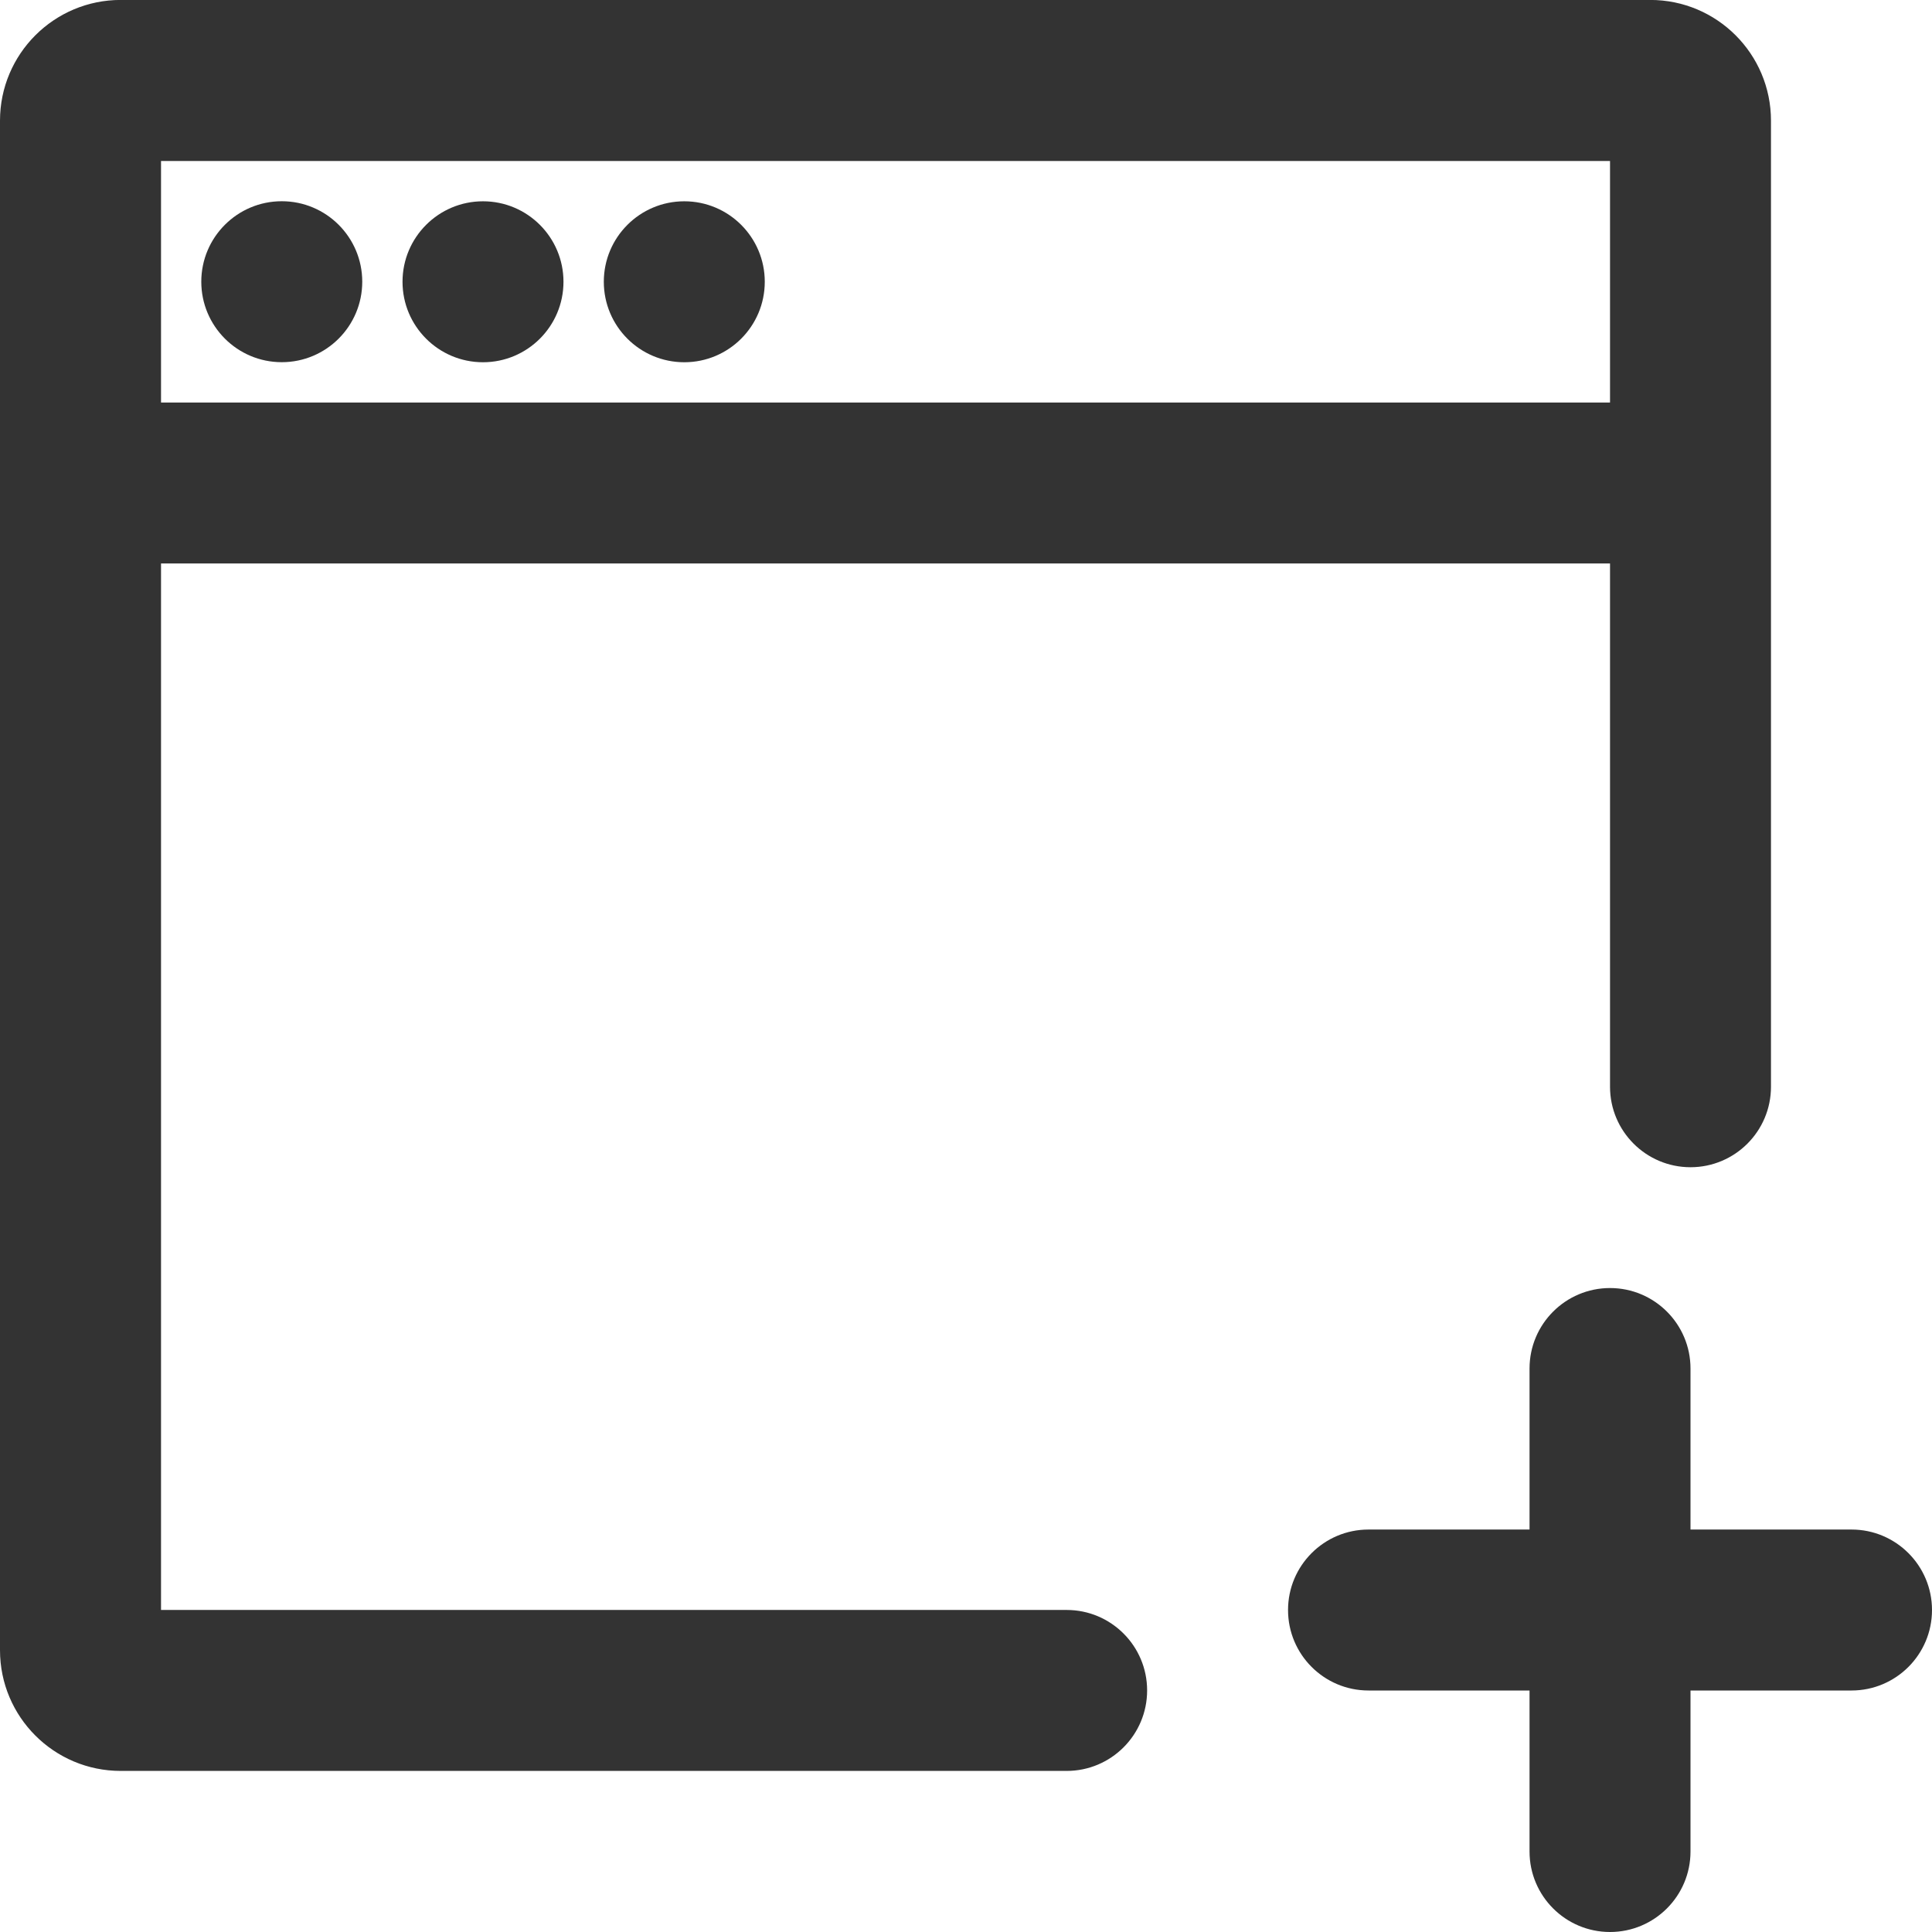
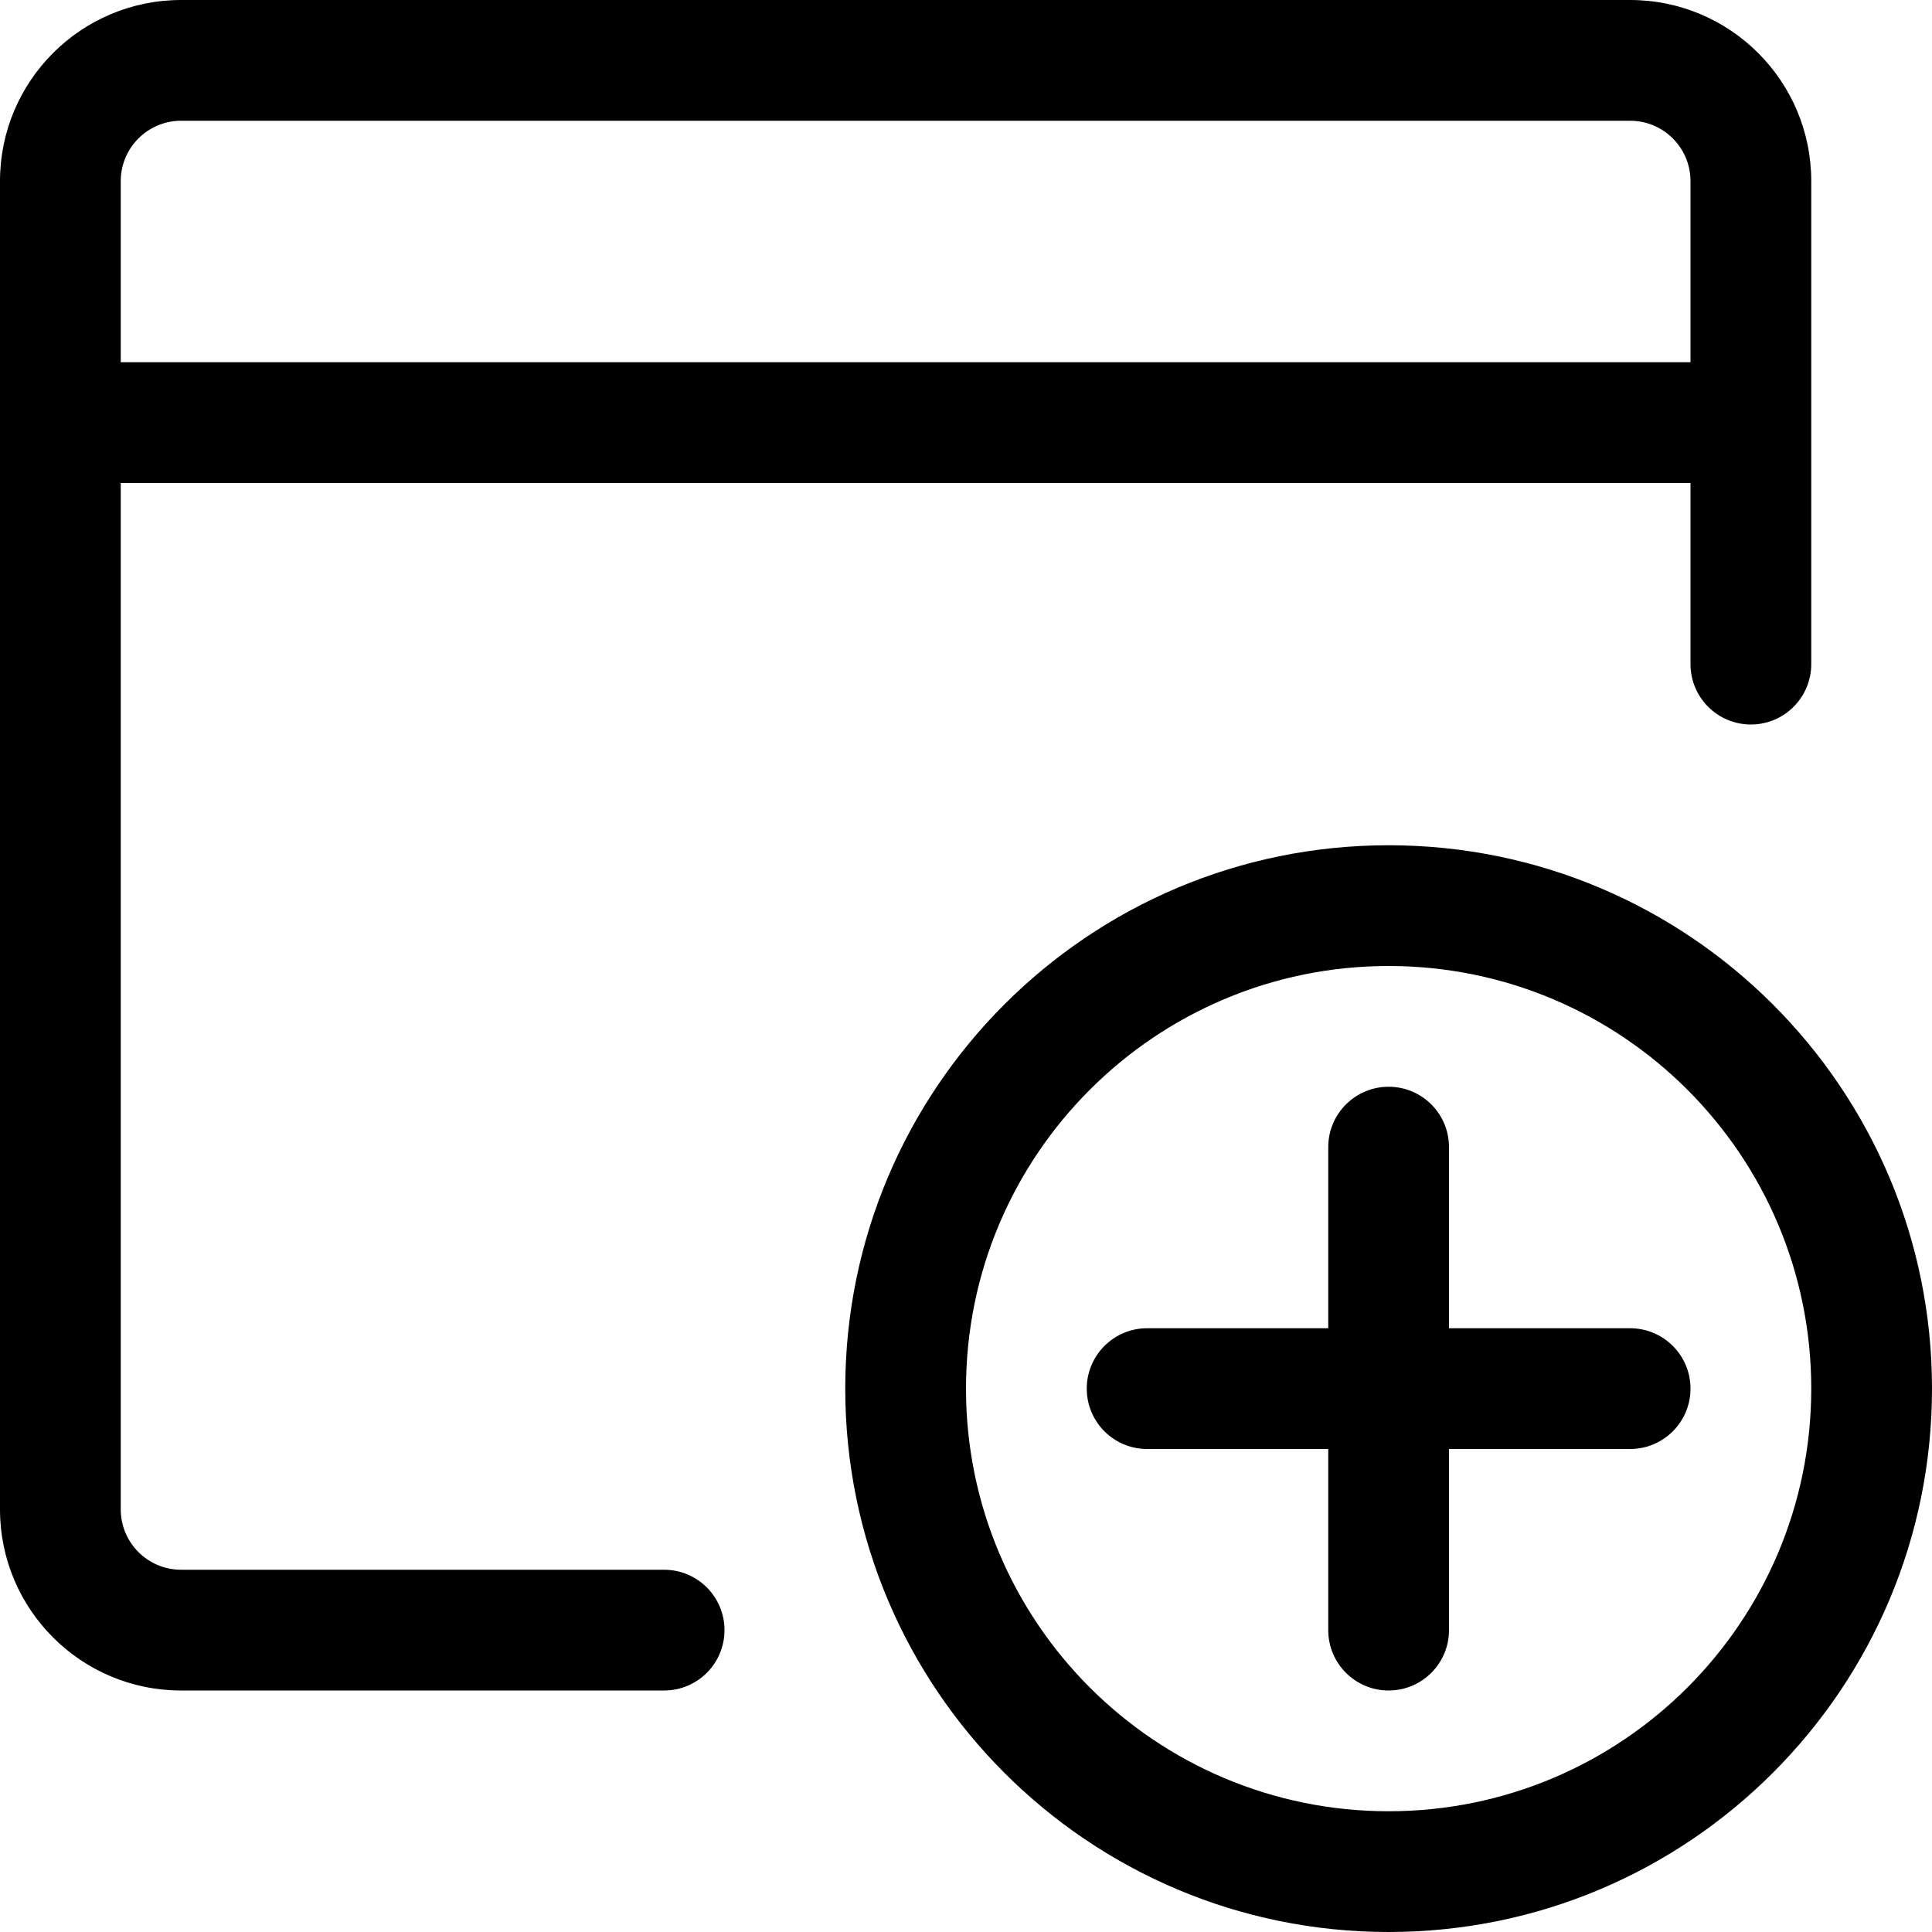
- <svg xmlns="http://www.w3.org/2000/svg" version="1.1" width="32" height="32" viewBox="0 0 32 32">
-   <path fill="#333" d="M32 26.667c0 0.736-0.597 1.333-1.333 1.333v0h-2.667v2.667c0 0.736-0.597 1.333-1.333 1.333s-1.333-0.597-1.333-1.333v0-2.667h-2.667c-0.736 0-1.333-0.597-1.333-1.333s0.597-1.333 1.333-1.333v0h2.667v-2.667c0-0.736 0.597-1.333 1.333-1.333s1.333 0.597 1.333 1.333v0 2.667h2.667c0.736 0 1.333 0.597 1.333 1.333v0zM4.667 3.333c-0.736 0-1.333 0.597-1.333 1.333s0.597 1.333 1.333 1.333c0.736 0 1.333-0.597 1.333-1.333v0c0-0.736-0.597-1.333-1.333-1.333v0zM9.333 4.667c0 0.736-0.597 1.333-1.333 1.333s-1.333-0.597-1.333-1.333c0-0.736 0.597-1.333 1.333-1.333v0c0.736 0 1.333 0.597 1.333 1.333v0zM12.667 4.667c0 0.736-0.597 1.333-1.333 1.333s-1.333-0.597-1.333-1.333c0-0.736 0.597-1.333 1.333-1.333v0c0.736 0 1.333 0.597 1.333 1.333v0zM29.333 2v16c0 0.736-0.597 1.333-1.333 1.333s-1.333-0.597-1.333-1.333v0-8.667h-24v17.333h15c0.736 0 1.333 0.597 1.333 1.333s-0.597 1.333-1.333 1.333v0h-15.667c-1.105 0-2-0.895-2-2v0-25.333c0-1.105 0.895-2 2-2v0h25.333c1.105 0 2 0.895 2 2v0zM26.667 6.667v-4h-24v4z" />
+ <svg xmlns="http://www.w3.org/2000/svg" width="32" height="32">
+   <path d="M23 32c-4.971 0-9-4.029-9-9s4.029-9 9-9a9 9 0 0 1 9 9 9 9 0 0 1-9 9zm0-16a7 7 0 1 0 7 7 7 7 0 0 0-7-7zm4 6h-3v-3a1 1 0 0 0-2 0v3h-3a1 1 0 0 0 0 2h3v3a1 1 0 0 0 2 0v-3h3a1 1 0 0 0 0-2zm0-22H3a3 3 0 0 0-3 3v22a3 3 0 0 0 3 3h8a1 1 0 0 0 0-2H3a1 1 0 0 1-1-1V8h26v3a1 1 0 0 0 2 0V3a3 3 0 0 0-3-3zM2 6V3a1 1 0 0 1 1-1h24a1 1 0 0 1 1 1v3z" />
</svg>
